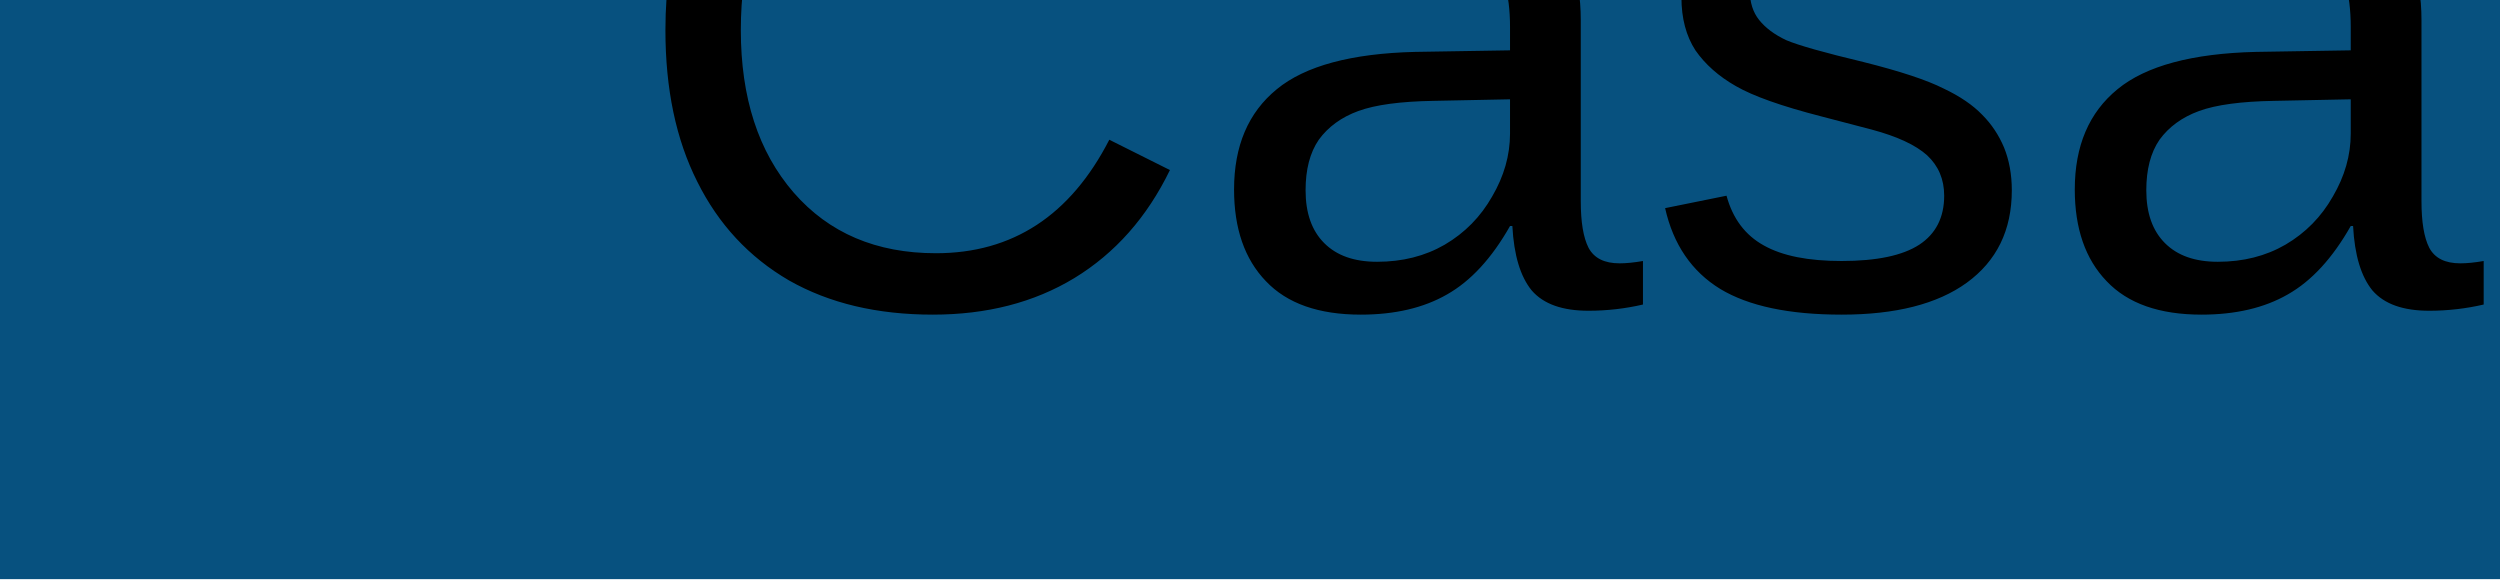
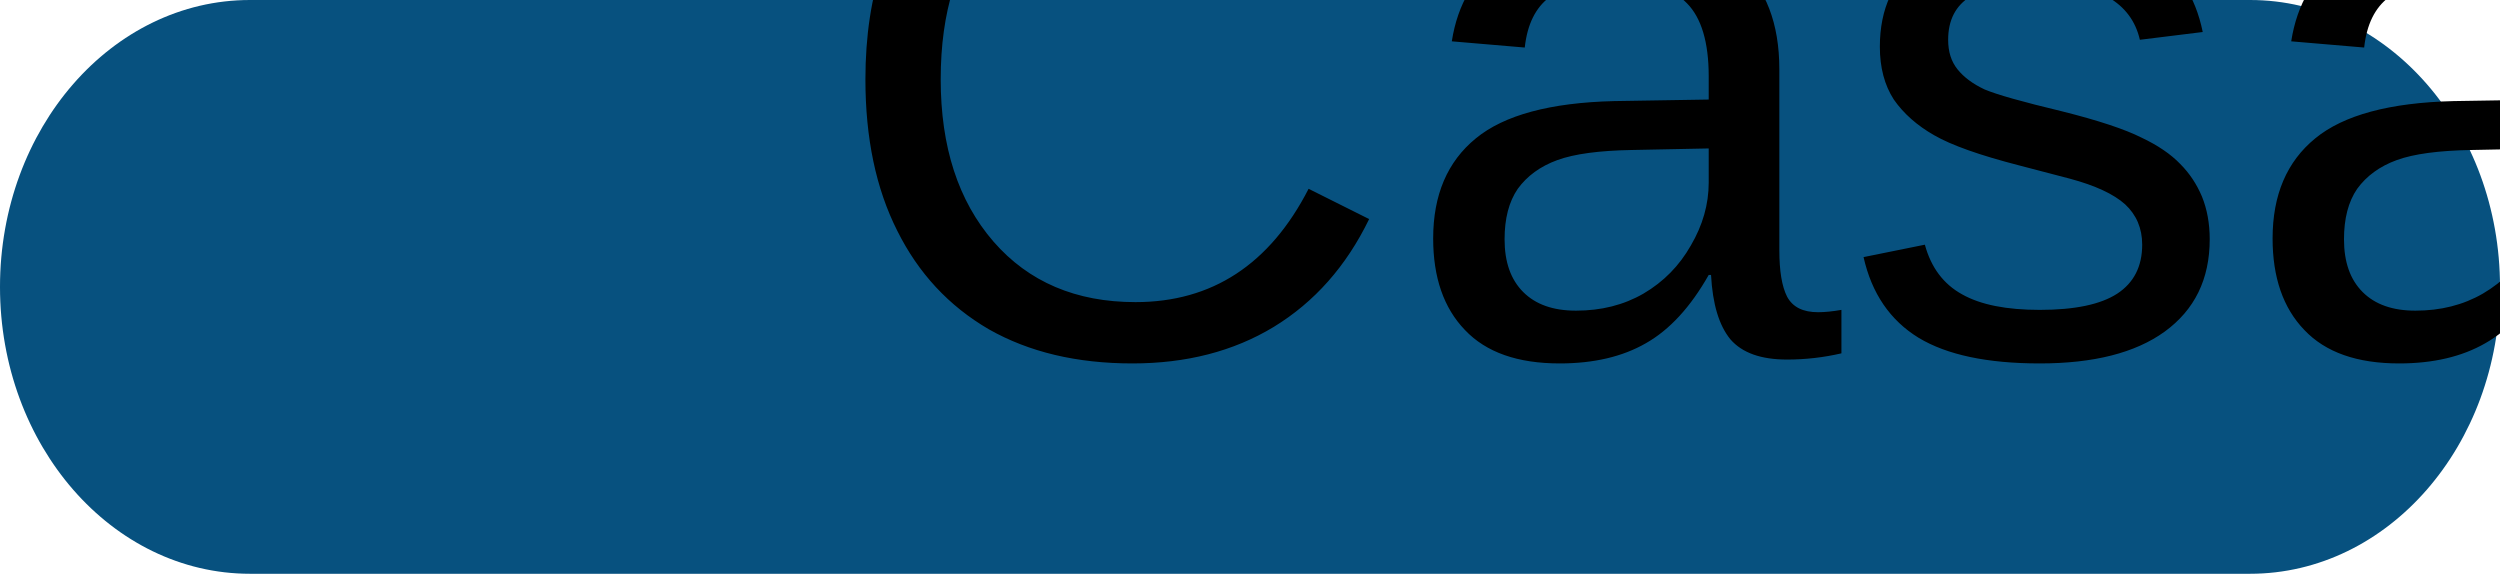
<svg xmlns="http://www.w3.org/2000/svg" width="100%" height="100%">
-   <rect x="0" y="0" width="100%" height="100%" fill="#07517f" />
-   <text x="25%" y="53%" font-family="Arial" font-size="16" fill="black">
+   <rect x="0" y="0" width="100%" height="100%" fill="#07517f" rx="10%" ry="50%" />
+   <text x="33%" y="62%" font-family="Arial" font-size="16" fill="black">
        Casa 3
    </text>
</svg>
